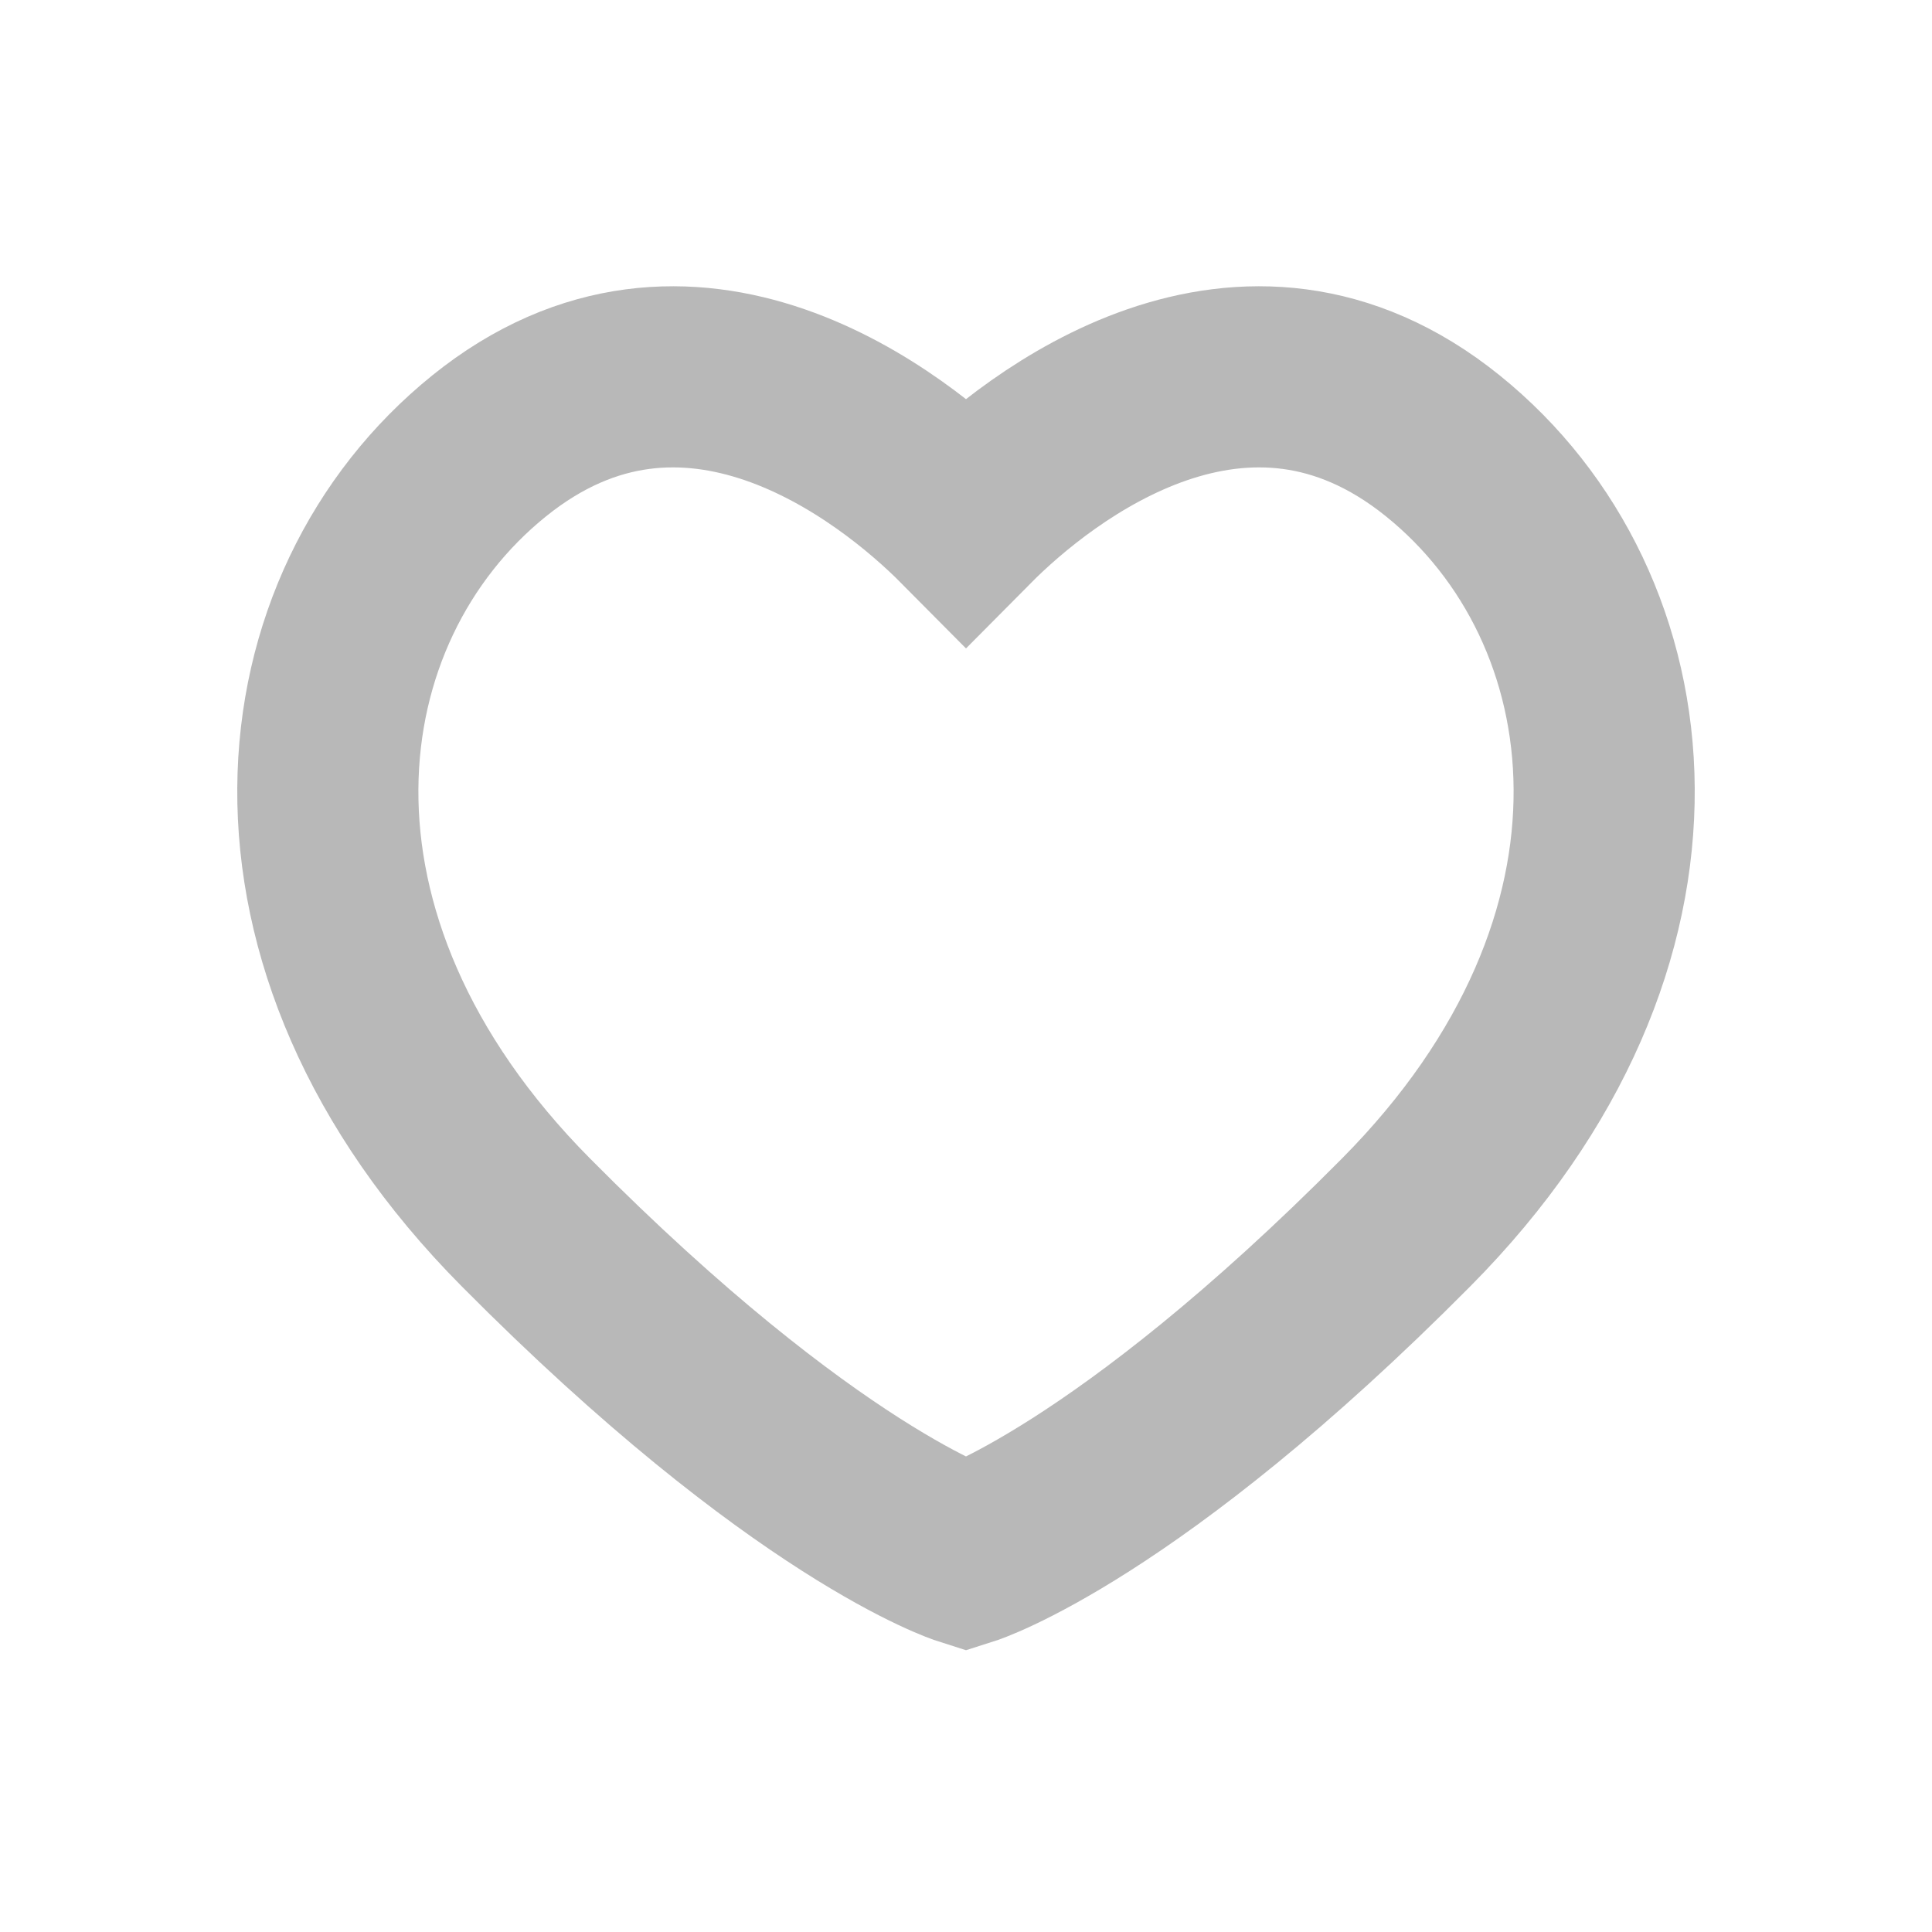
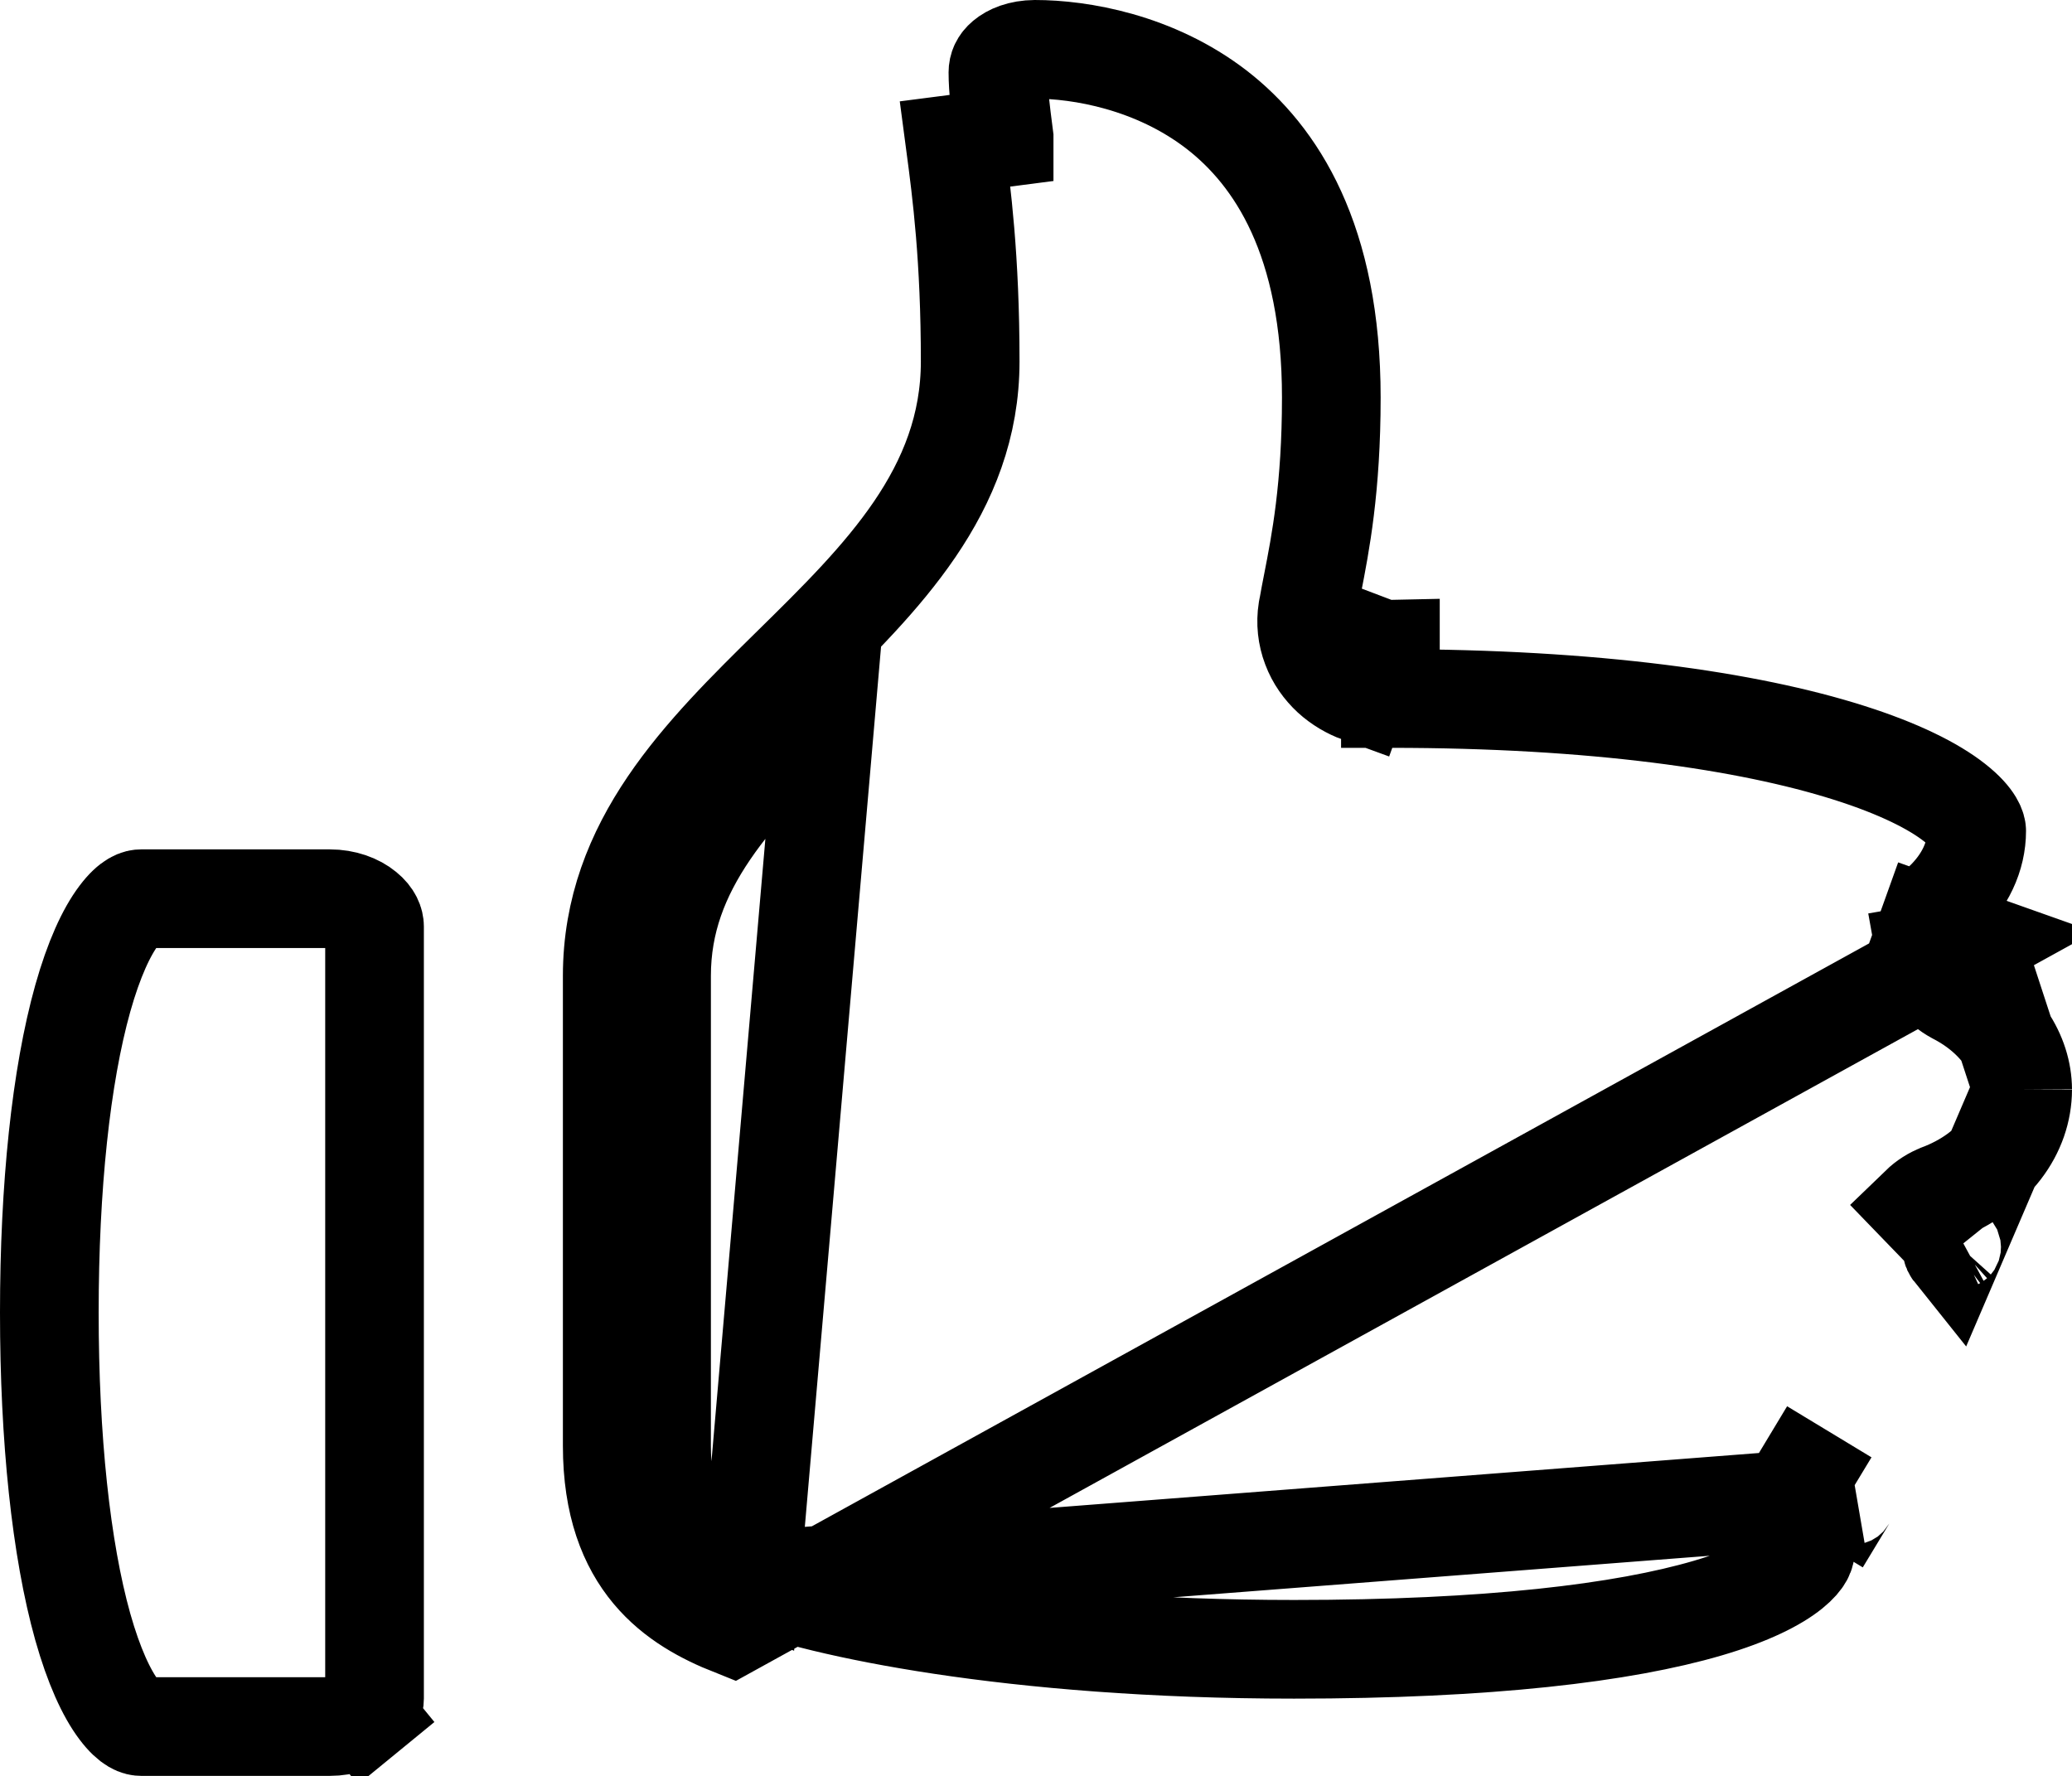
- <svg xmlns="http://www.w3.org/2000/svg" width="32" height="32" viewBox="0 0 32 32" fill="none">
-   <path d="M23.898 7.385C20.594 4.72 17.215 7.385 16 8.61C14.785 7.385 11.406 4.72 8.102 7.385C4.797 10.05 4.079 15.579 8.709 20.246C13.339 24.914 16 25.759 16 25.759C16 25.759 18.661 24.914 23.291 20.246C27.921 15.579 27.203 10.05 23.898 7.385Z" stroke="#B8B8B8" stroke-width="3" />
+ <svg xmlns="http://www.w3.org/2000/svg" width="21" height="18" viewBox="0 0 21 18" fill="none">
+   <path d="M20.01 9.545L19.539 9.378C19.571 9.288 19.623 9.212 19.684 9.153L19.689 9.149L19.689 9.149C19.918 8.933 20.034 8.678 20.034 8.422C20.034 8.406 20.025 8.304 19.81 8.135C19.599 7.969 19.249 7.791 18.737 7.629C17.718 7.306 16.163 7.08 14.094 7.08C14.094 7.08 14.093 7.08 14.092 7.08V6.58C14.043 6.581 13.994 6.573 13.949 6.556L13.779 7.027C13.677 6.99 13.578 6.932 13.492 6.854C13.407 6.775 13.335 6.676 13.291 6.558C13.246 6.44 13.232 6.312 13.252 6.185L13.256 6.164L13.258 6.156C13.272 6.076 13.287 5.996 13.303 5.916C13.382 5.512 13.493 4.946 13.493 4.03C13.493 2.432 12.935 1.58 12.331 1.112C11.701 0.626 10.946 0.5 10.49 0.5C10.339 0.501 10.239 0.548 10.184 0.594C10.133 0.637 10.114 0.684 10.114 0.733C10.114 0.903 10.139 1.097 10.177 1.394C10.177 1.394 10.177 1.394 10.177 1.395L9.681 1.459C9.746 1.949 9.833 2.615 9.833 3.663C9.833 4.977 8.933 5.861 8.03 6.749L8.03 6.749C7.12 7.645 6.205 8.545 6.205 9.891V14.654C6.205 15.851 6.856 16.259 7.424 16.485L20.01 9.545ZM20.01 9.545L19.539 9.378C19.506 9.469 19.497 9.568 19.514 9.666L20.007 9.581L19.514 9.666C19.531 9.763 19.572 9.849 19.626 9.92C19.68 9.99 19.746 10.043 19.814 10.08L19.814 10.08L19.823 10.085C20.045 10.2 20.217 10.353 20.331 10.522C20.444 10.689 20.499 10.868 20.5 11.043M20.01 9.545L20.5 11.043M7.608 16.02C8.3 16.294 10.239 16.717 13.116 16.717C15.09 16.717 16.455 16.55 17.31 16.299C17.739 16.173 18.005 16.035 18.155 15.914C18.297 15.799 18.297 15.733 18.297 15.72V15.72C18.297 15.635 18.278 15.546 18.239 15.451L18.239 15.449C18.17 15.278 18.19 15.09 18.281 14.94C18.281 14.94 18.281 14.94 18.281 14.94L18.709 15.199C18.721 15.179 18.742 15.163 18.768 15.156L7.608 16.02ZM7.608 16.02C7.355 15.92 7.141 15.8 6.985 15.613C6.839 15.437 6.705 15.155 6.705 14.654V9.891C6.705 8.787 7.44 8.031 8.38 7.106L7.608 16.02ZM20.5 11.043C20.499 11.467 20.214 11.884 19.661 12.095L19.661 12.095L19.657 12.097C19.587 12.124 19.519 12.166 19.458 12.225C19.458 12.225 19.458 12.225 19.458 12.225L19.805 12.584M20.5 11.043L19.796 12.685C19.788 12.675 19.783 12.664 19.781 12.652C19.779 12.64 19.781 12.627 19.785 12.616C19.789 12.604 19.796 12.594 19.805 12.584M19.805 12.584C19.815 12.575 19.827 12.568 19.84 12.562L19.805 12.584ZM1.432 9.109H3.341C3.491 9.109 3.618 9.158 3.699 9.225C3.778 9.289 3.796 9.352 3.796 9.391V17.217C3.796 17.257 3.778 17.32 3.699 17.384L4.016 17.771L3.699 17.384C3.618 17.451 3.491 17.5 3.341 17.5H1.432C1.403 17.5 1.327 17.492 1.205 17.33C1.079 17.163 0.951 16.886 0.839 16.49C0.618 15.702 0.5 14.579 0.5 13.304C0.5 12.03 0.618 10.907 0.839 10.119C0.951 9.722 1.079 9.446 1.205 9.279C1.327 9.117 1.403 9.109 1.432 9.109Z" stroke="black" />
</svg>
